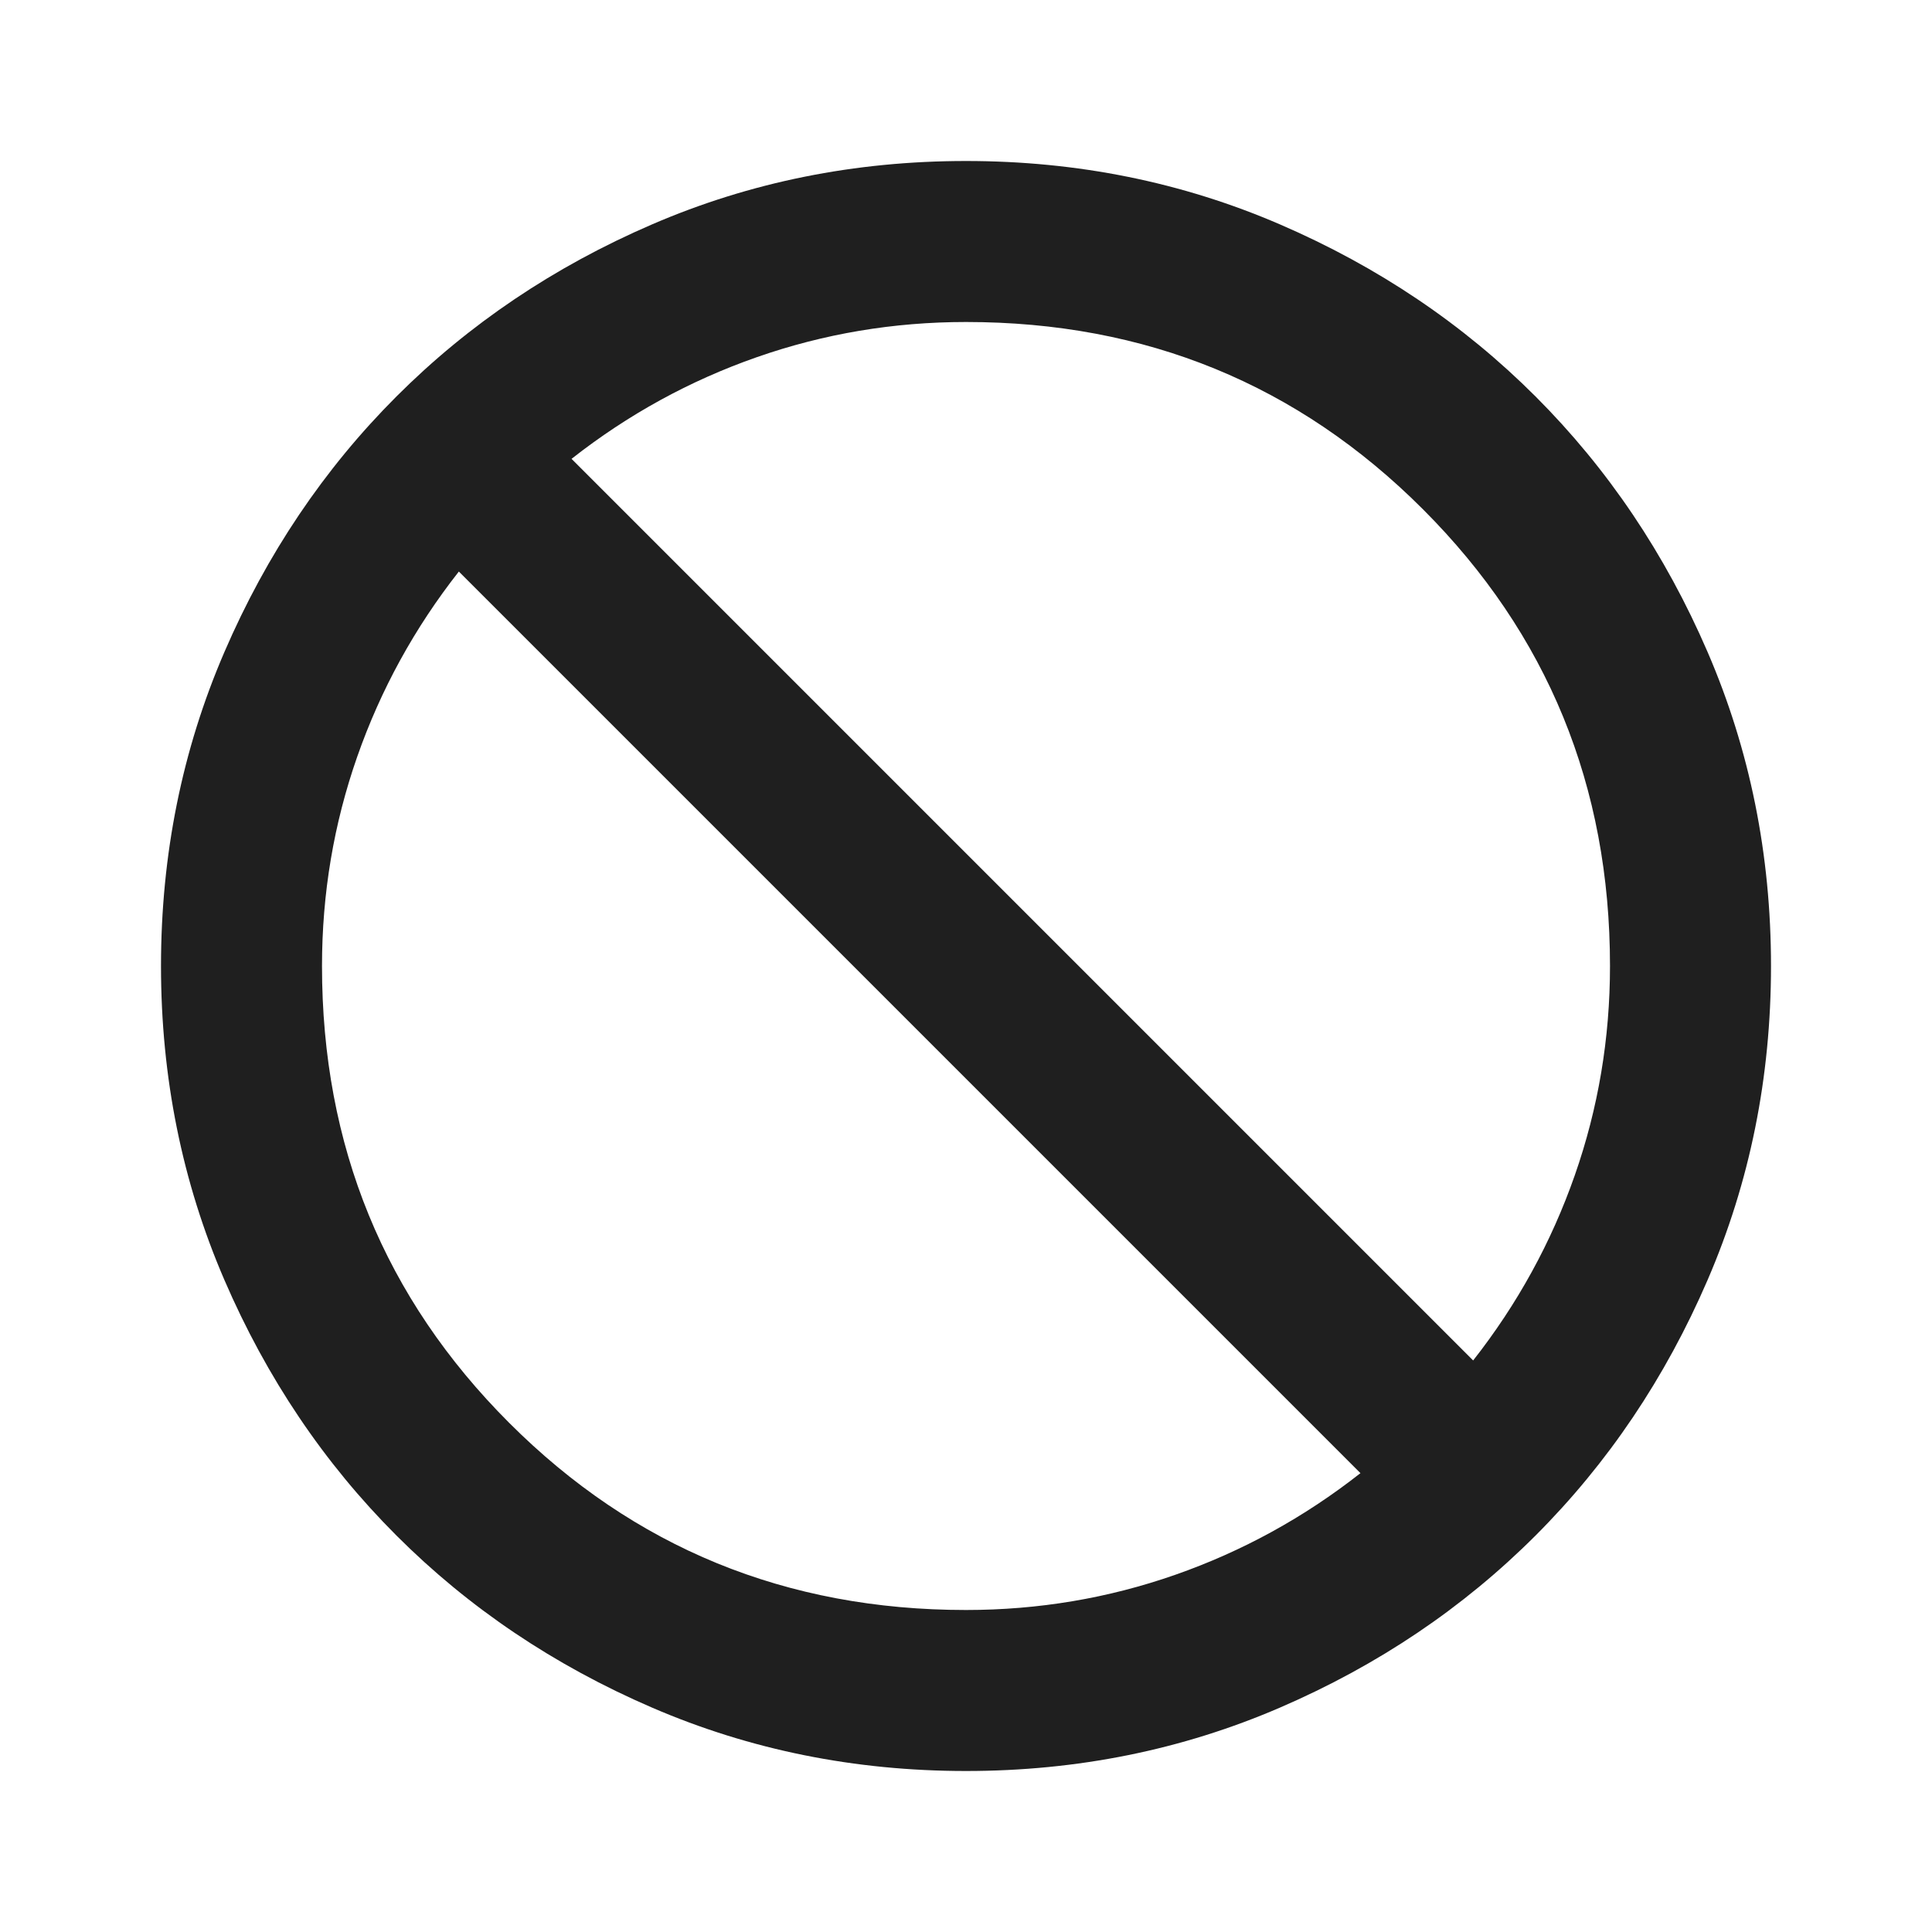
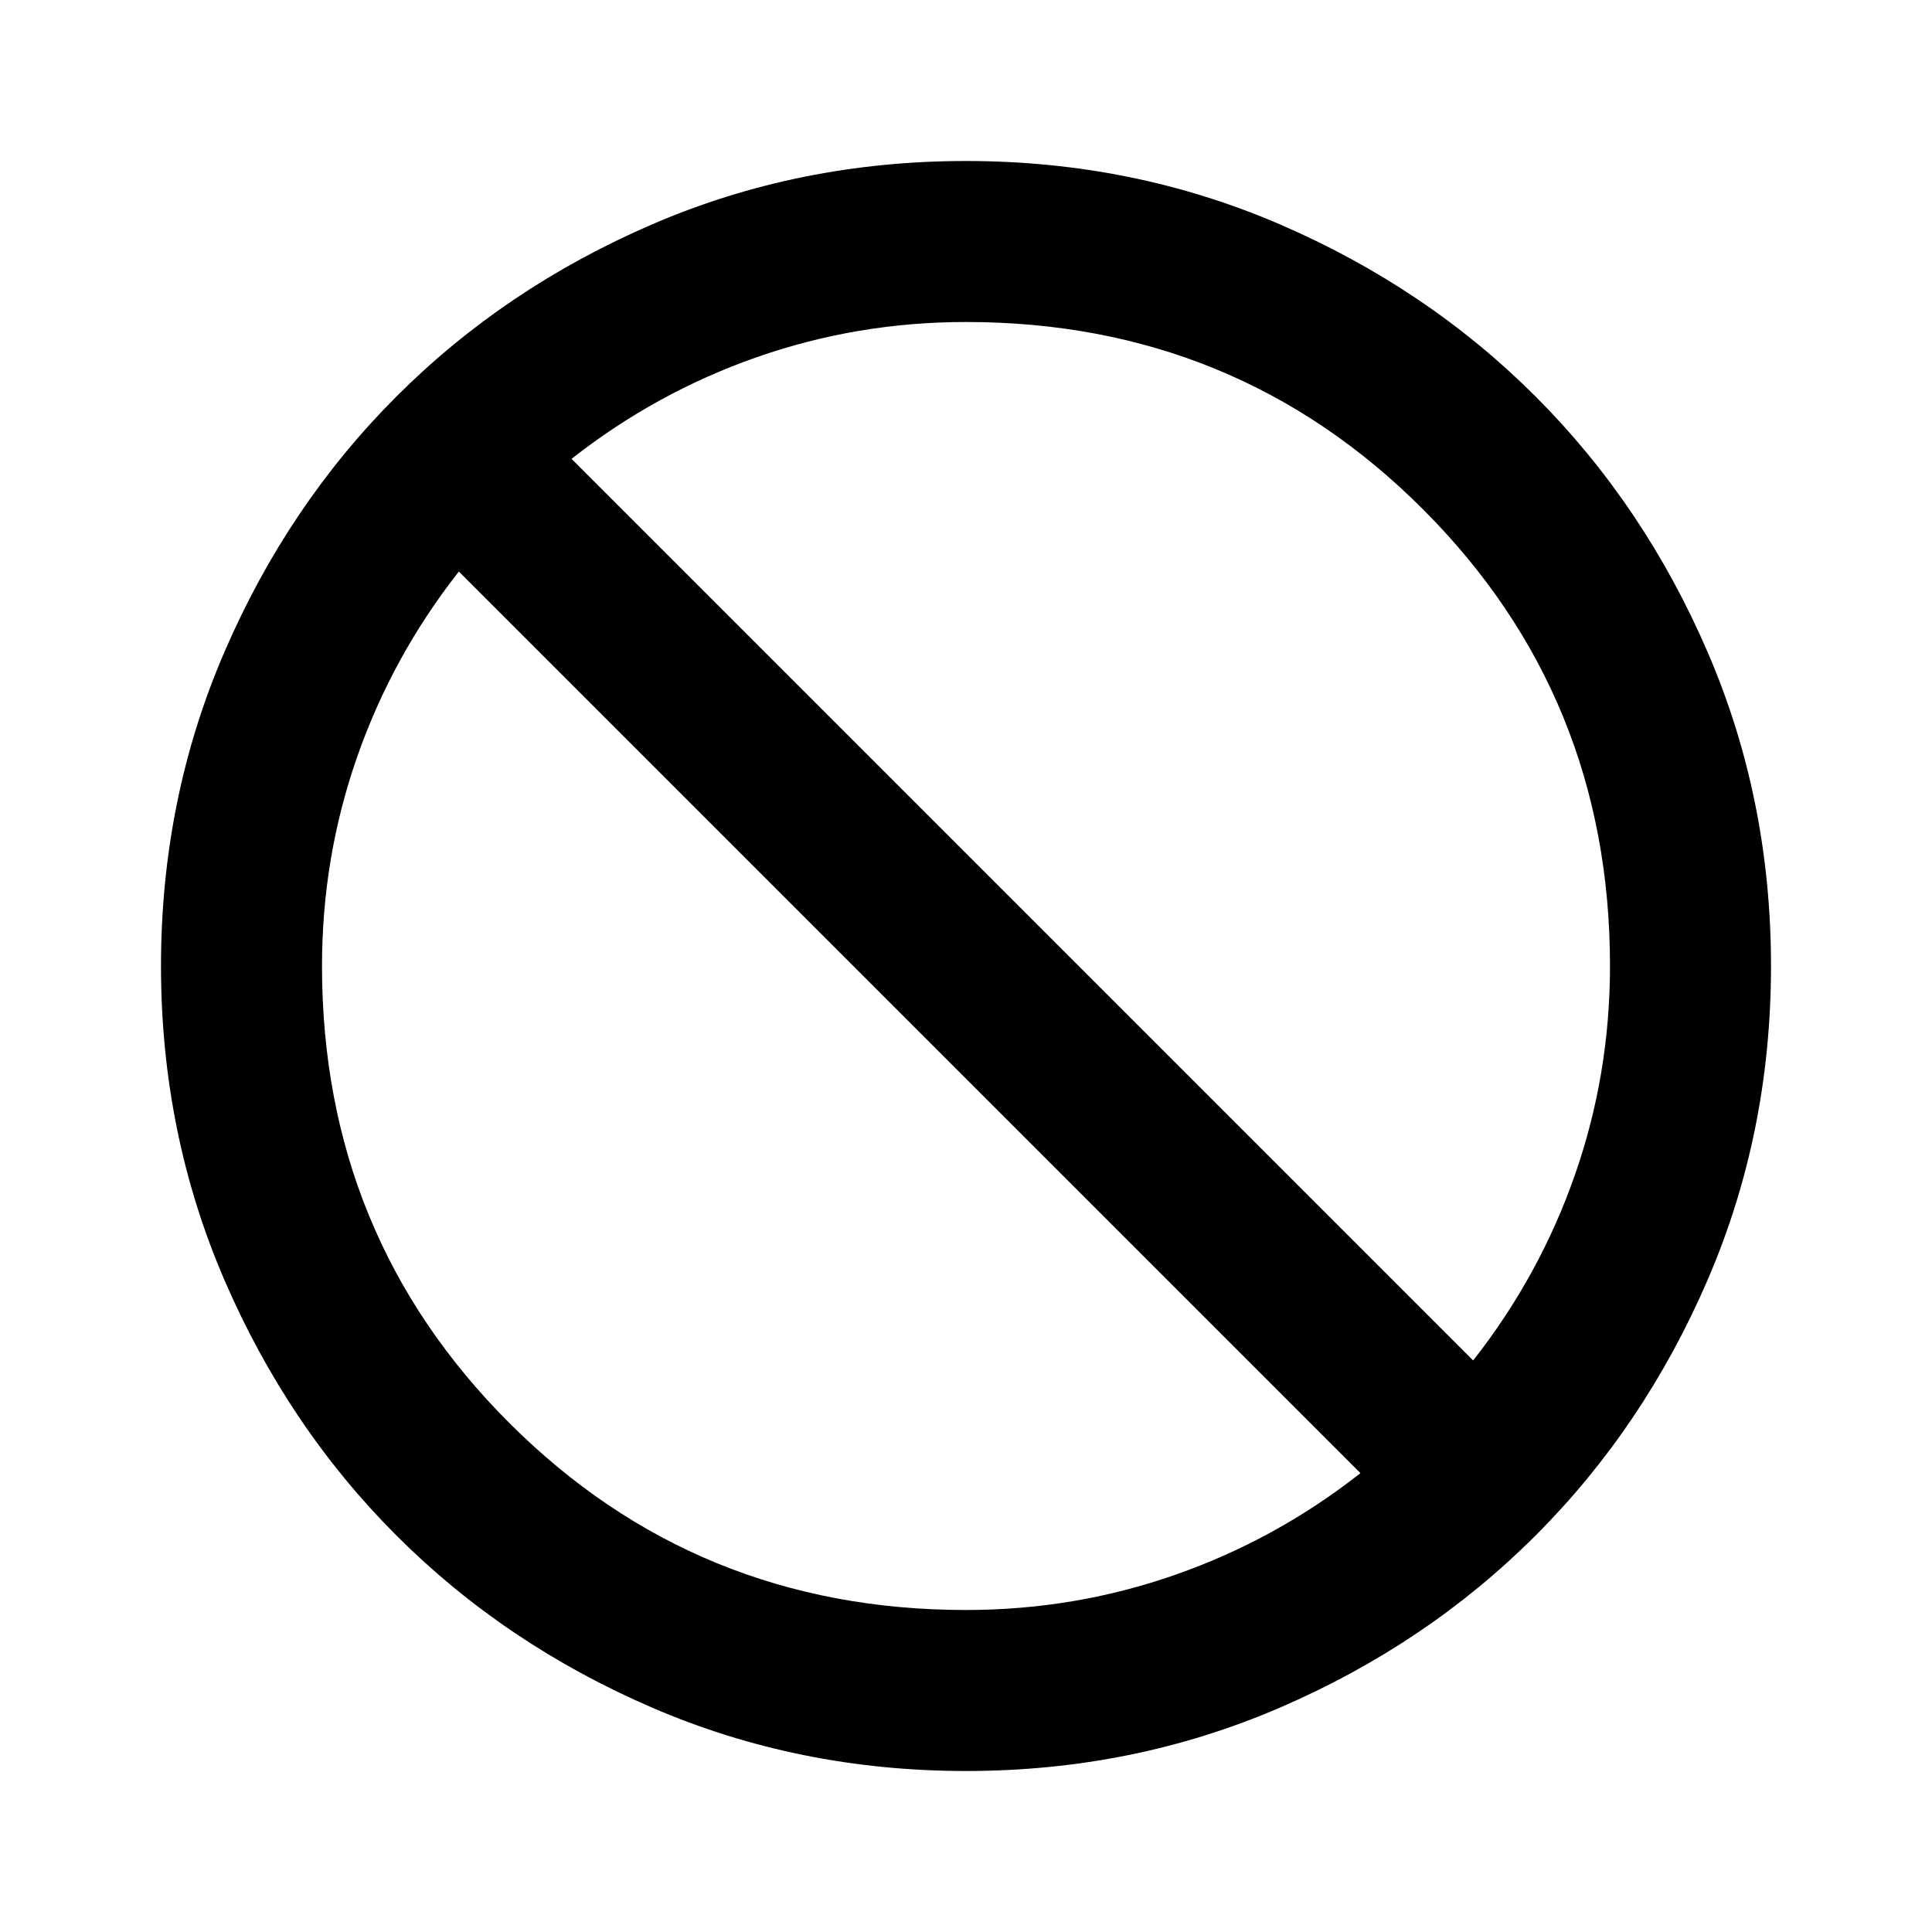
- <svg xmlns="http://www.w3.org/2000/svg" height="24px" viewBox="0 -960 960 960" width="24px" fill="#1f1f1f">
+ <svg xmlns="http://www.w3.org/2000/svg" height="24px" viewBox="0 -960 960 960" width="24px">
  <path d="M480-80q-83 0-156-31.5T197-197q-54-54-85.5-127T80-480q0-83 31.5-156T197-763q54-54 127-85.5T480-880q83 0 156 31.5T763-763q54 54 85.5 127T880-480q0 83-31.5 156T763-197q-54 54-127 85.5T480-80Zm0-80q54 0 104-17.5t92-50.5L228-676q-33 42-50.5 92T160-480q0 134 93 227t227 93Zm252-124q33-42 50.5-92T800-480q0-134-93-227t-227-93q-54 0-104 17.5T284-732l448 448ZM480-480Z" />
</svg>
